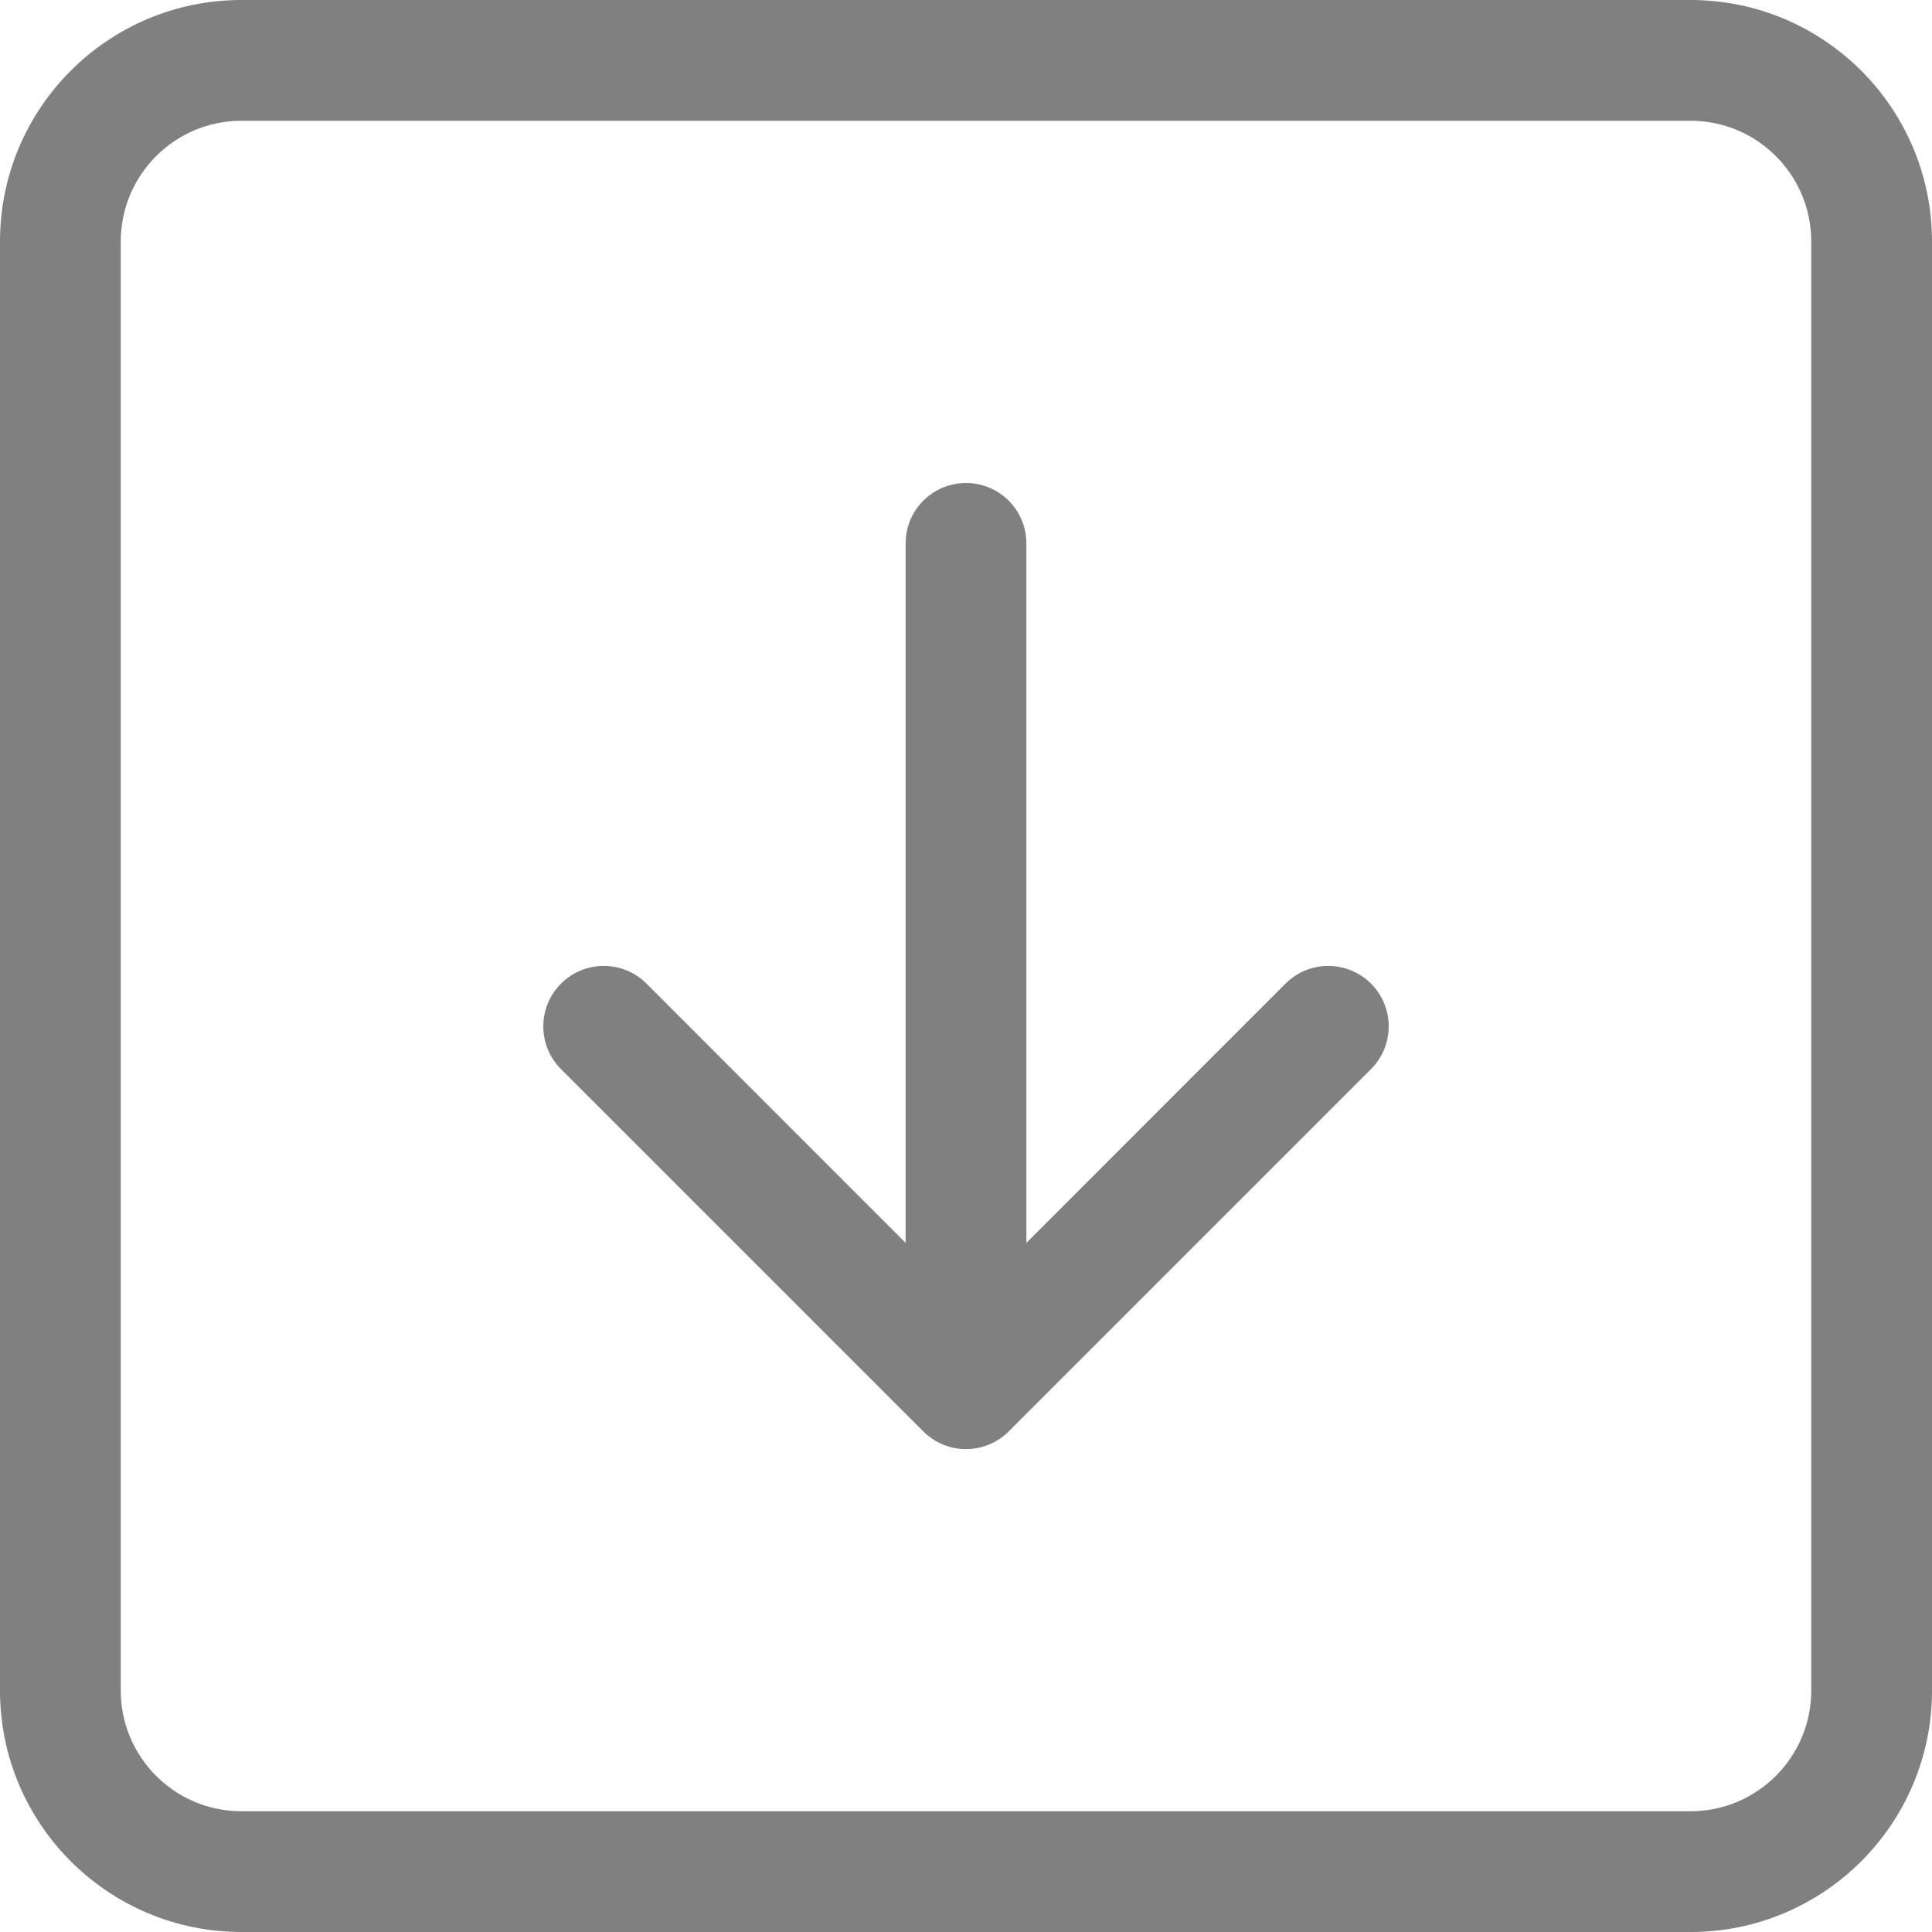
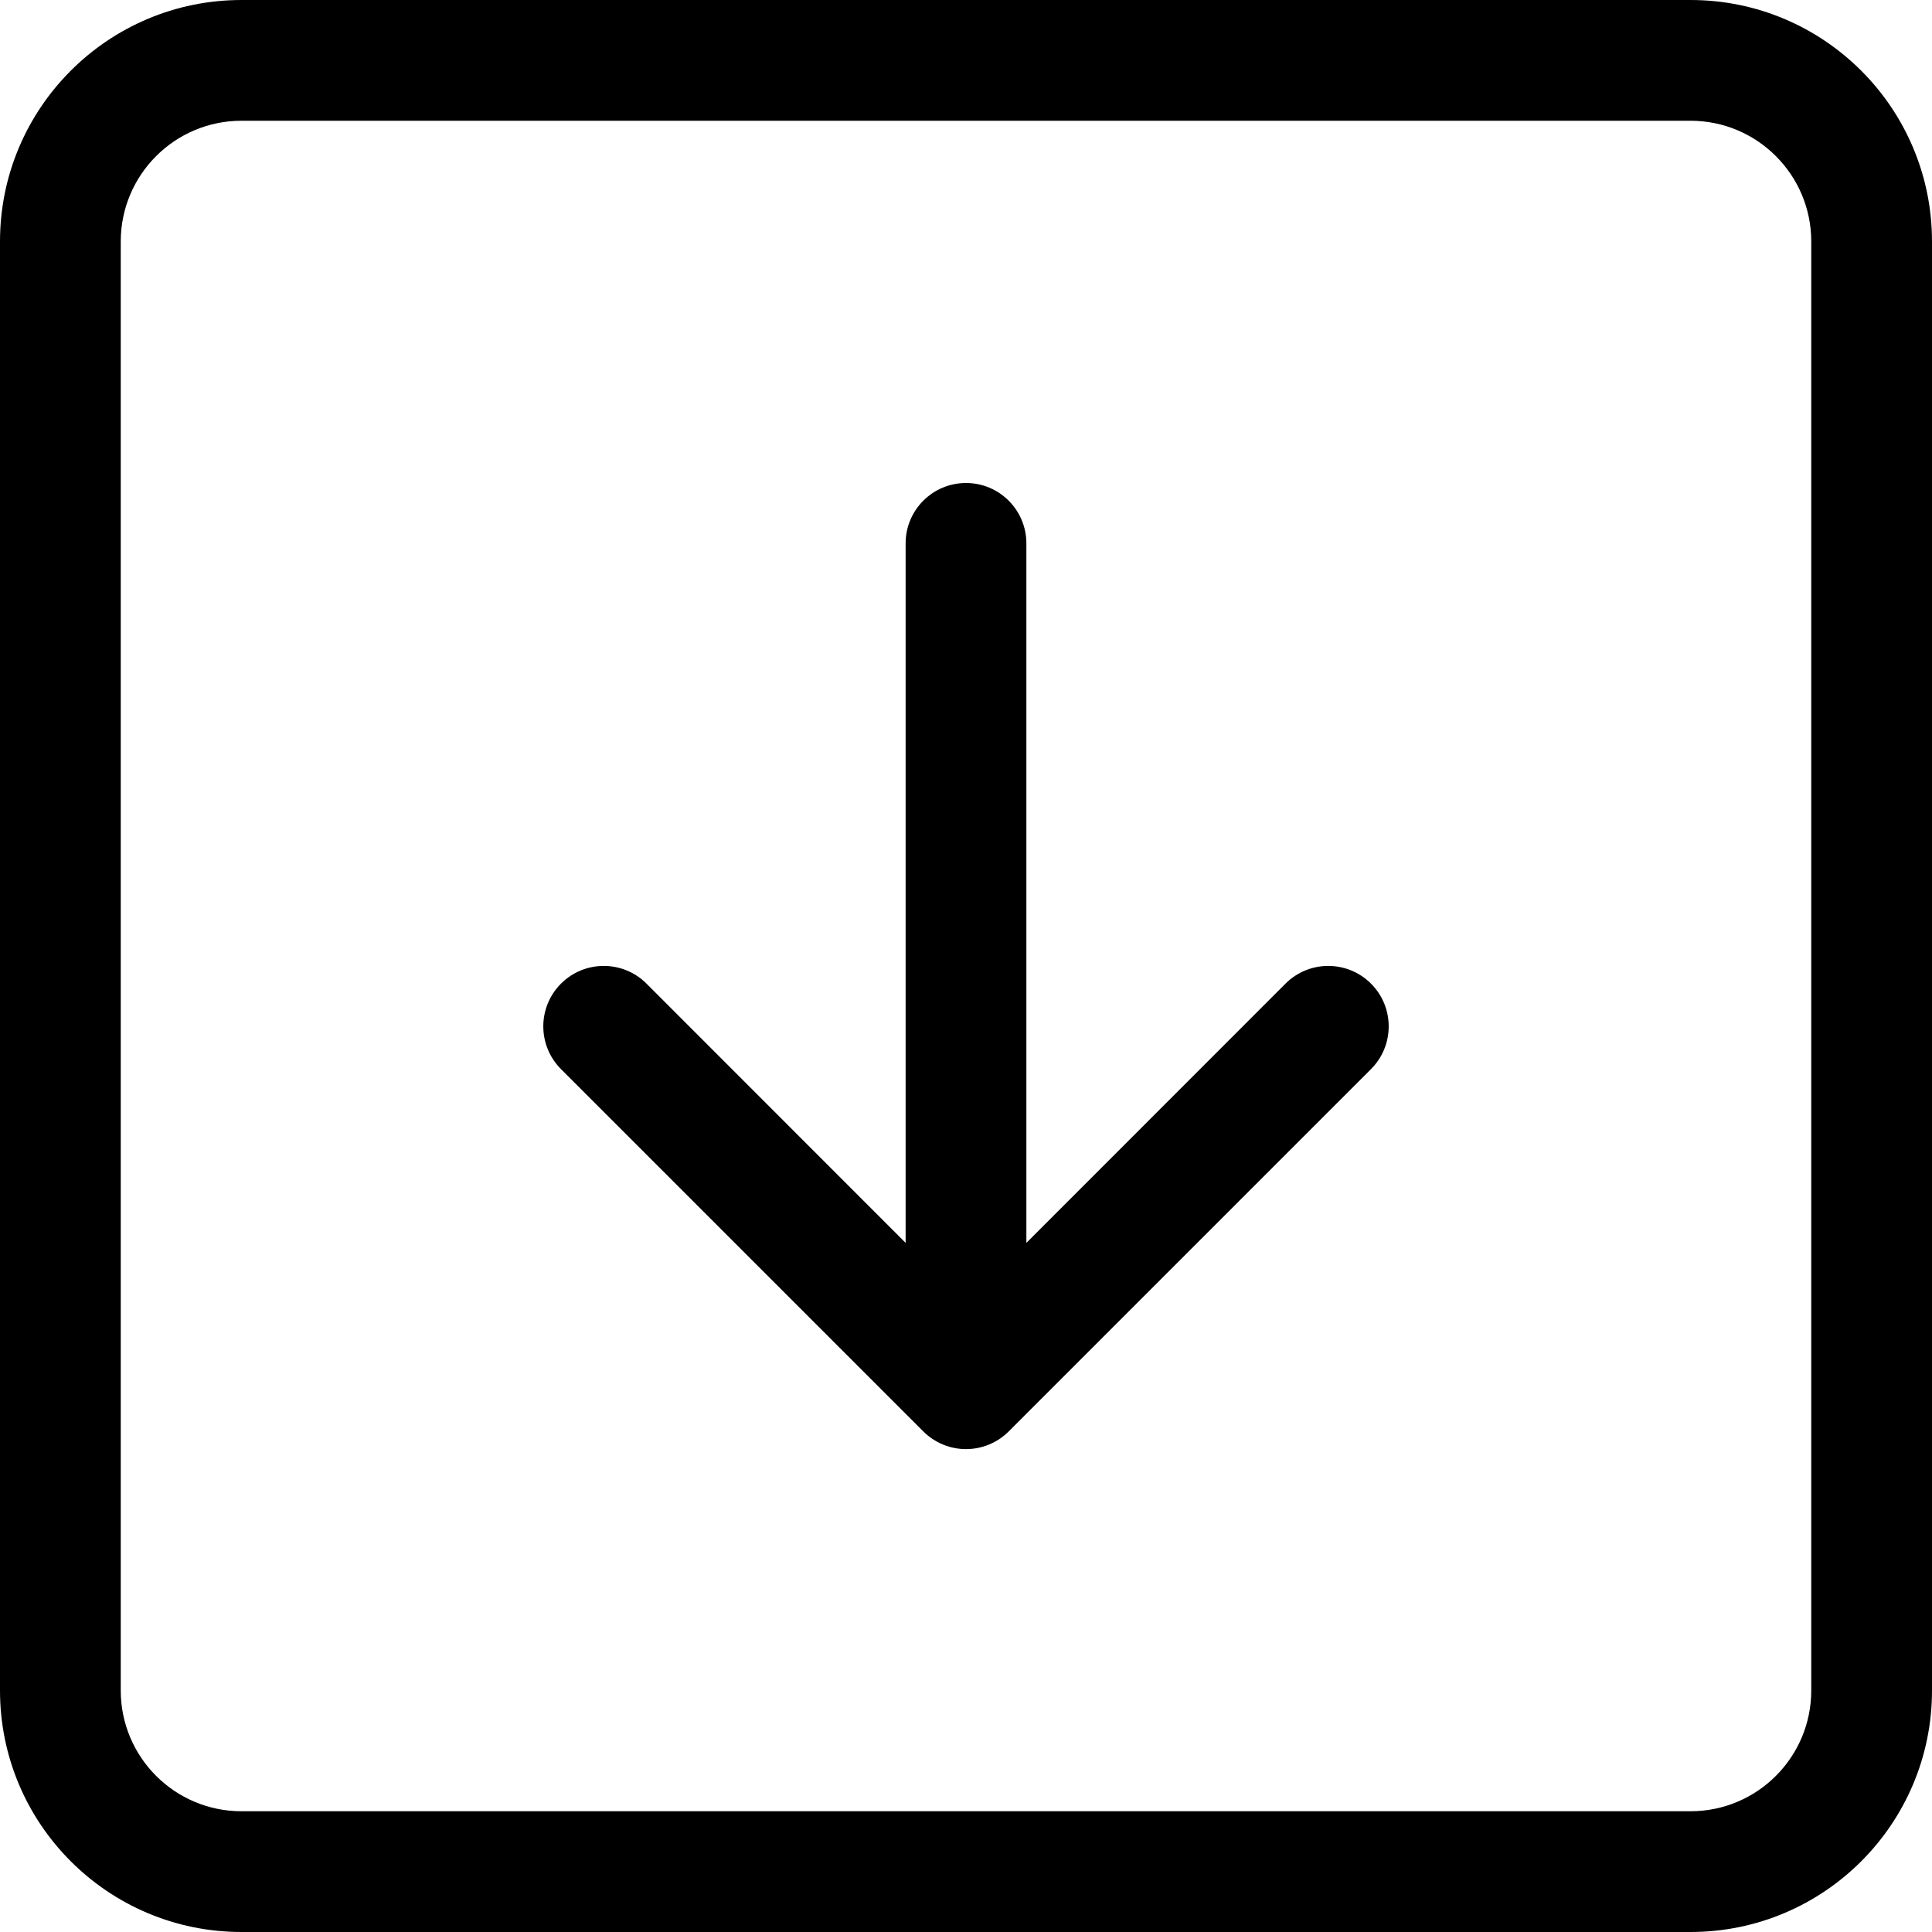
- <svg xmlns="http://www.w3.org/2000/svg" width="16" height="16" fill="gray" class="bi bi-arrow-down-square" viewBox="0 0 16 16">
+ <svg xmlns="http://www.w3.org/2000/svg" width="16" height="16" fill="black" class="bi bi-arrow-down-square" viewBox="0 0 16 16">
  <path fill-rule="evenodd" d="M15 2a1 1 0 0 0-1-1H2a1 1 0 0 0-1 1v12a1 1 0 0 0 1 1h12a1 1 0 0 0 1-1zM0 2a2 2 0 0 1 2-2h12a2 2 0 0 1 2 2v12a2 2 0 0 1-2 2H2a2 2 0 0 1-2-2zm8.5 2.5a.5.5 0 0 0-1 0v5.793L5.354 8.146a.5.5 0 1 0-.708.708l3 3a.5.5 0 0 0 .708 0l3-3a.5.5 0 0 0-.708-.708L8.5 10.293z" />
</svg>
